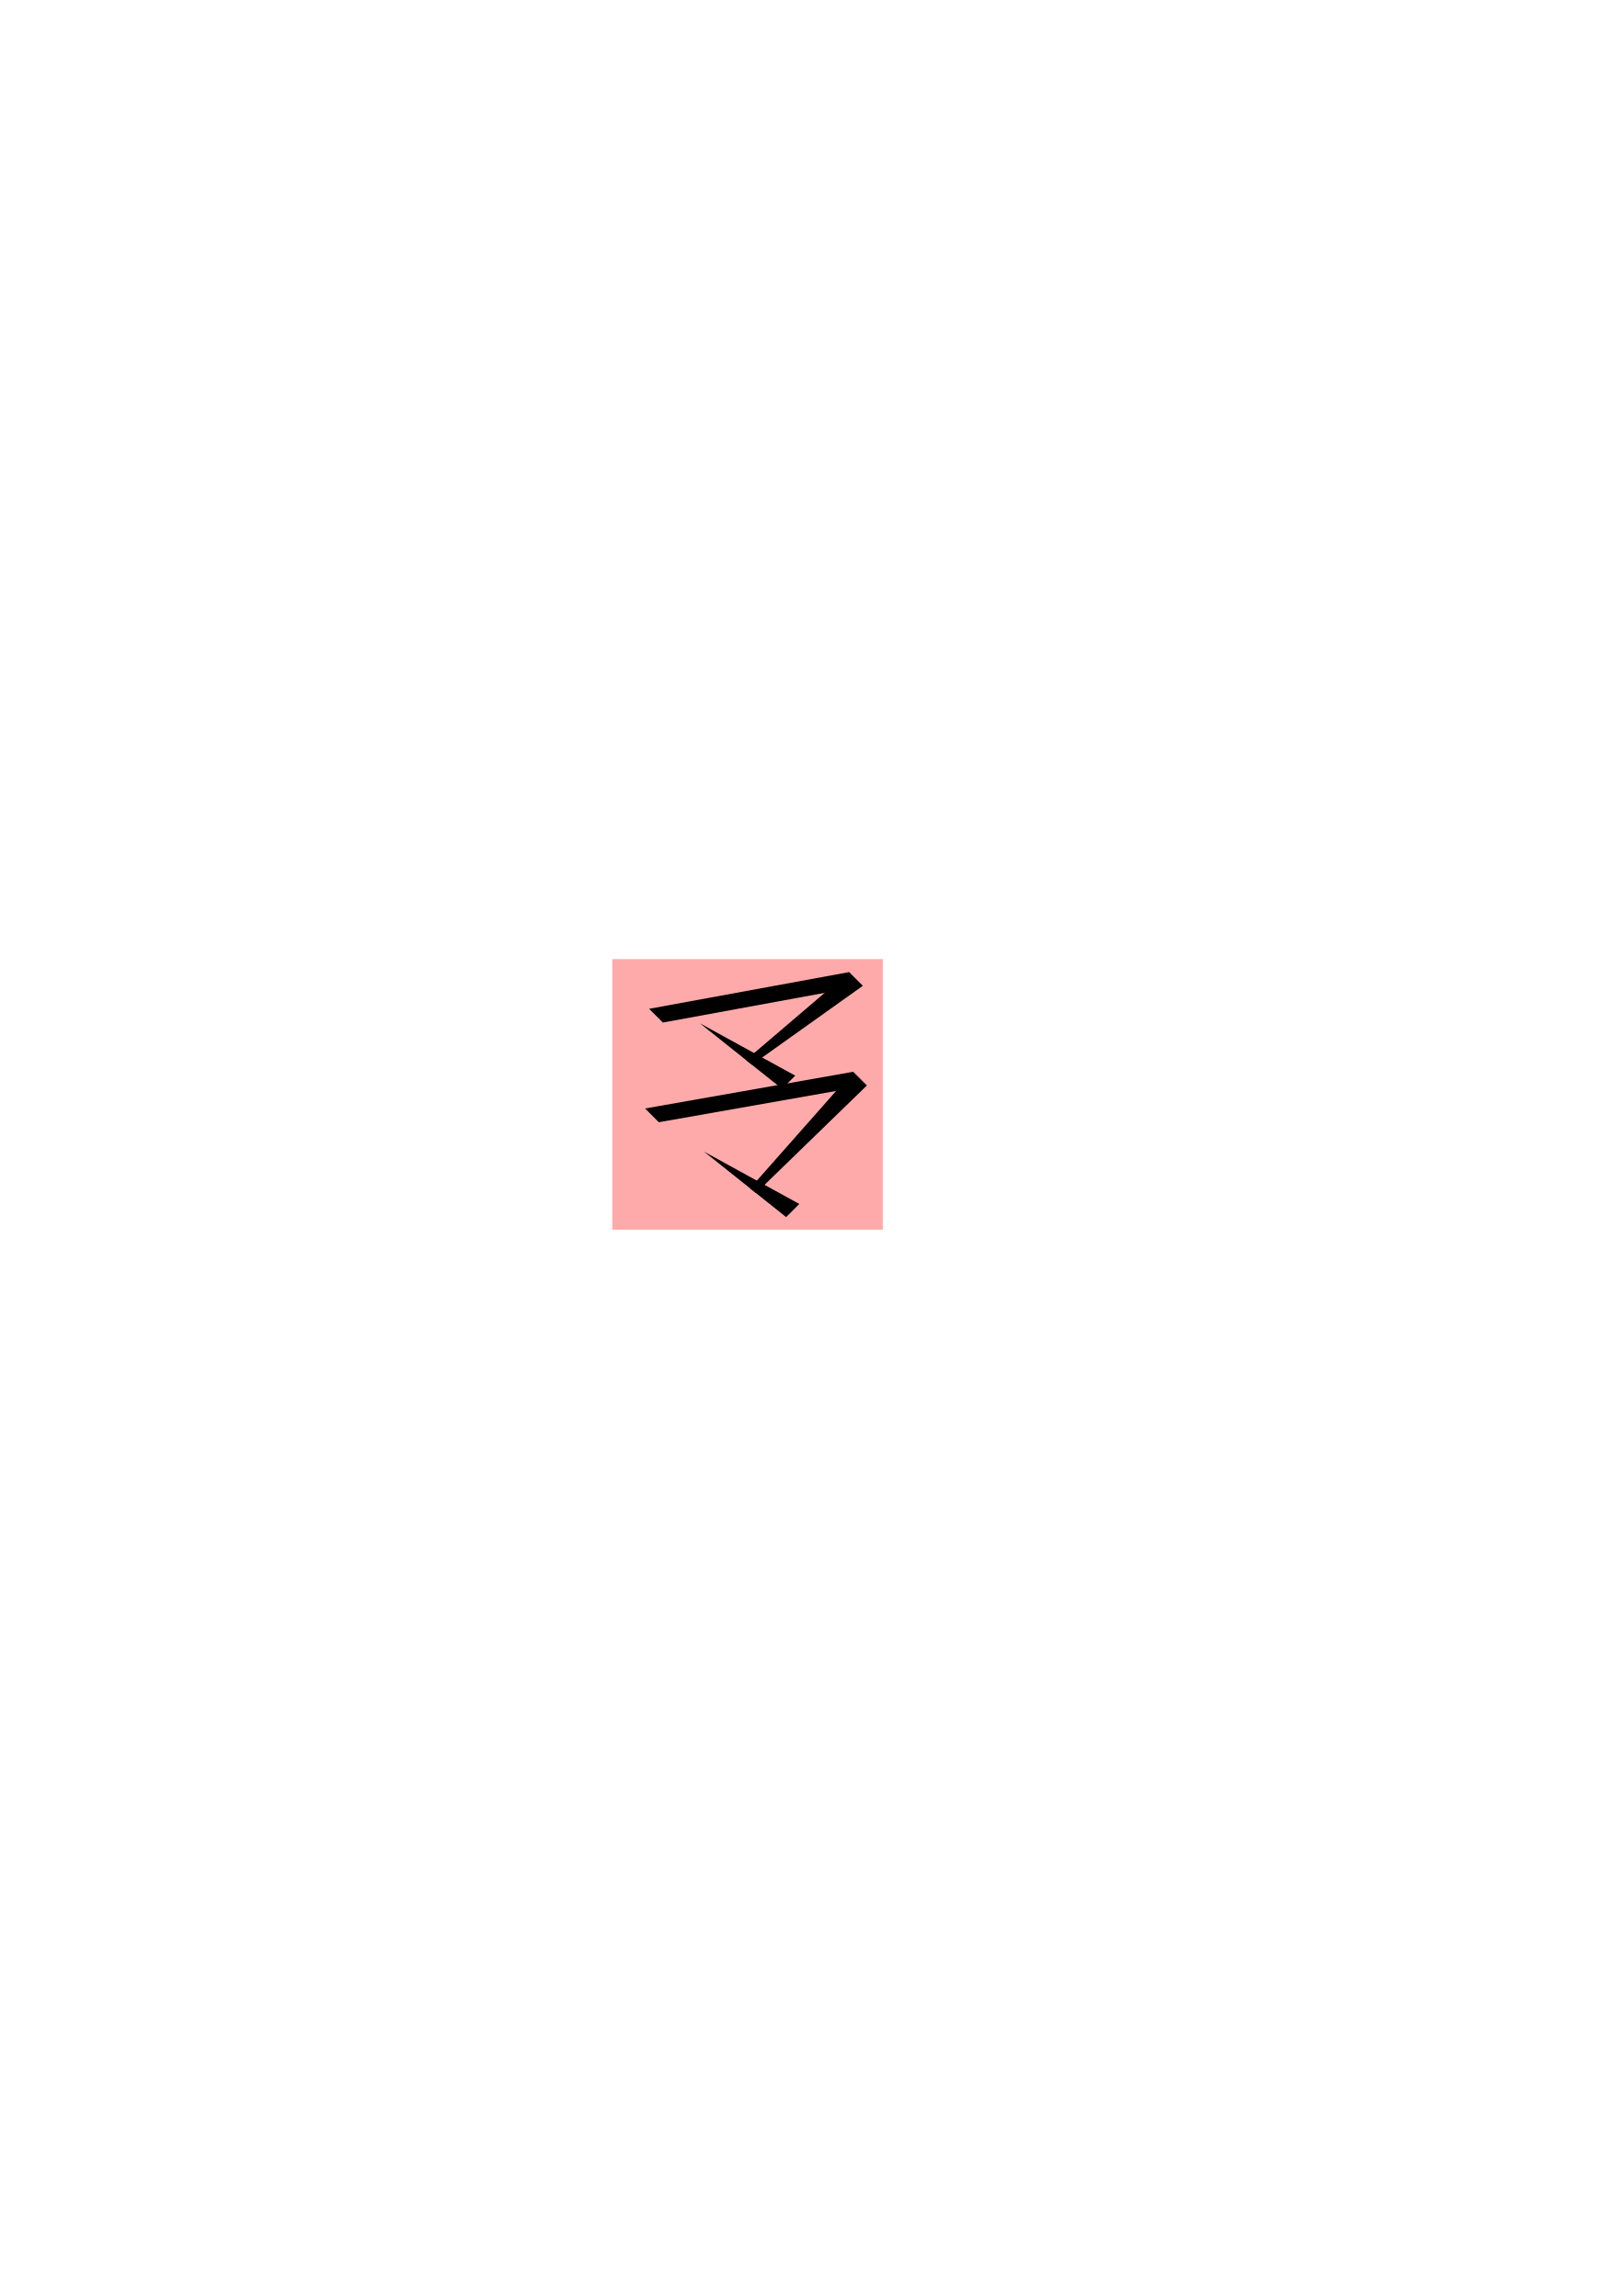
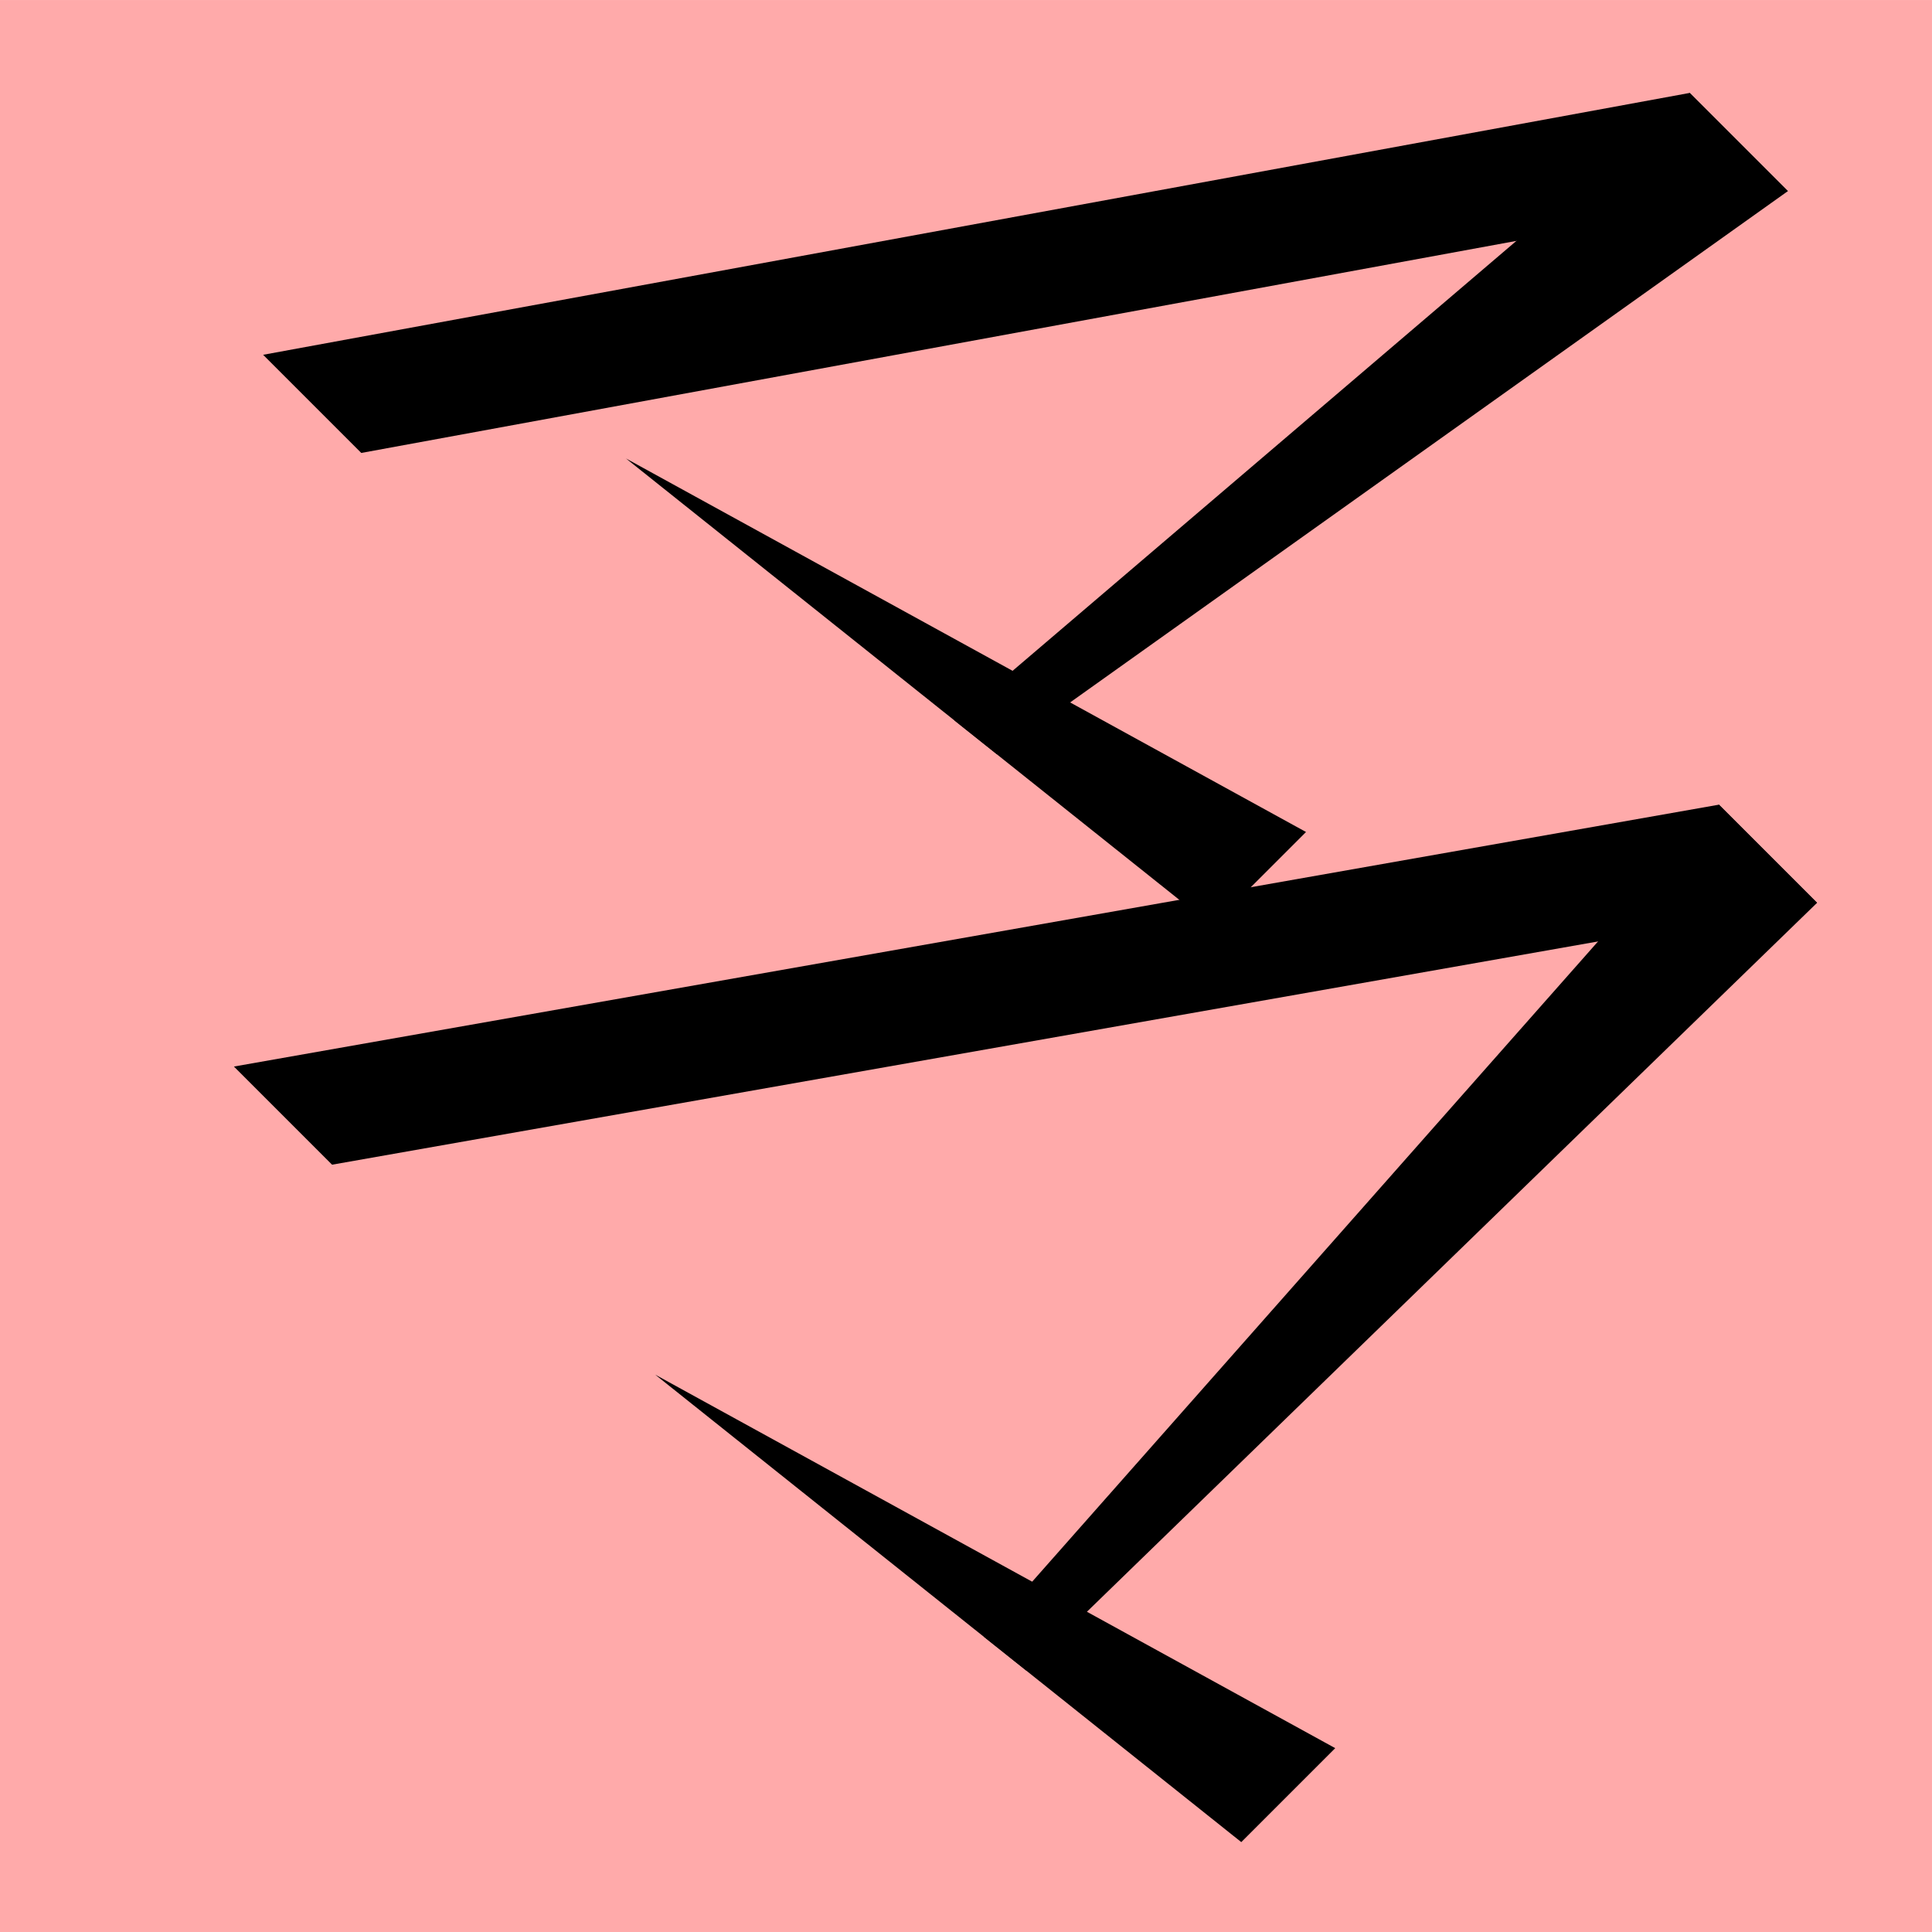
- <svg xmlns="http://www.w3.org/2000/svg" width="210mm" height="297mm" viewBox="0 0 210 297" version="1.1" id="svg8447">
+ <svg xmlns="http://www.w3.org/2000/svg" width="35mm" height="35mm" viewBox="0 0 35 35" version="1.1" id="svg8447">
  <defs id="defs8444" />
-   <g id="layer1">
+   <g id="layer1" transform="translate(-79.18919 -124.0676)">
    <rect style="fill:#ffaaaa;fill-opacity:1;stroke:none;stroke-width:0.908;stroke-linecap:square;stroke-dasharray:none;paint-order:fill markers stroke" id="rect49049-81" width="35" height="35" x="79.189" y="124.068" rx="0" />
    <path style="fill:#000000;stroke:none;stroke-width:0.48px;stroke-linecap:butt;stroke-linejoin:miter;stroke-opacity:1" d="m 85.205,145.167 -1.778,-1.778 26.902,-4.744 1.778,1.778 z" id="path810-4" />
    <path style="fill:#000000;stroke:none;stroke-width:0.48px;stroke-linecap:butt;stroke-linejoin:miter;stroke-opacity:1" d="m 85.734,132.273 -1.778,-1.778 25.844,-4.744 1.778,1.778 z" id="path5072" />
    <path style="fill:#000000;stroke:none;stroke-width:0.48px;stroke-linecap:butt;stroke-linejoin:miter;stroke-opacity:1" d="m 110.329,138.645 1.778,1.778 -14.325,13.909 -0.773,-0.616 z" id="path812-6" />
    <path style="fill:#000000;stroke:none;stroke-width:0.48px;stroke-linecap:butt;stroke-linejoin:miter;stroke-opacity:1" d="m 91.058,148.97 10.618,8.469 1.702,-1.702 z" id="path868-6" />
    <path style="fill:#000000;stroke:none;stroke-width:0.48px;stroke-linecap:butt;stroke-linejoin:miter;stroke-opacity:1" d="m 109.8,125.752 1.778,1.778 -14.325,10.205 -0.773,-0.616 z" id="path5074" />
    <path style="fill:#000000;stroke:none;stroke-width:0.48px;stroke-linecap:butt;stroke-linejoin:miter;stroke-opacity:1" d="m 90.529,132.373 10.618,8.469 1.702,-1.702 z" id="path5076" />
  </g>
</svg>
